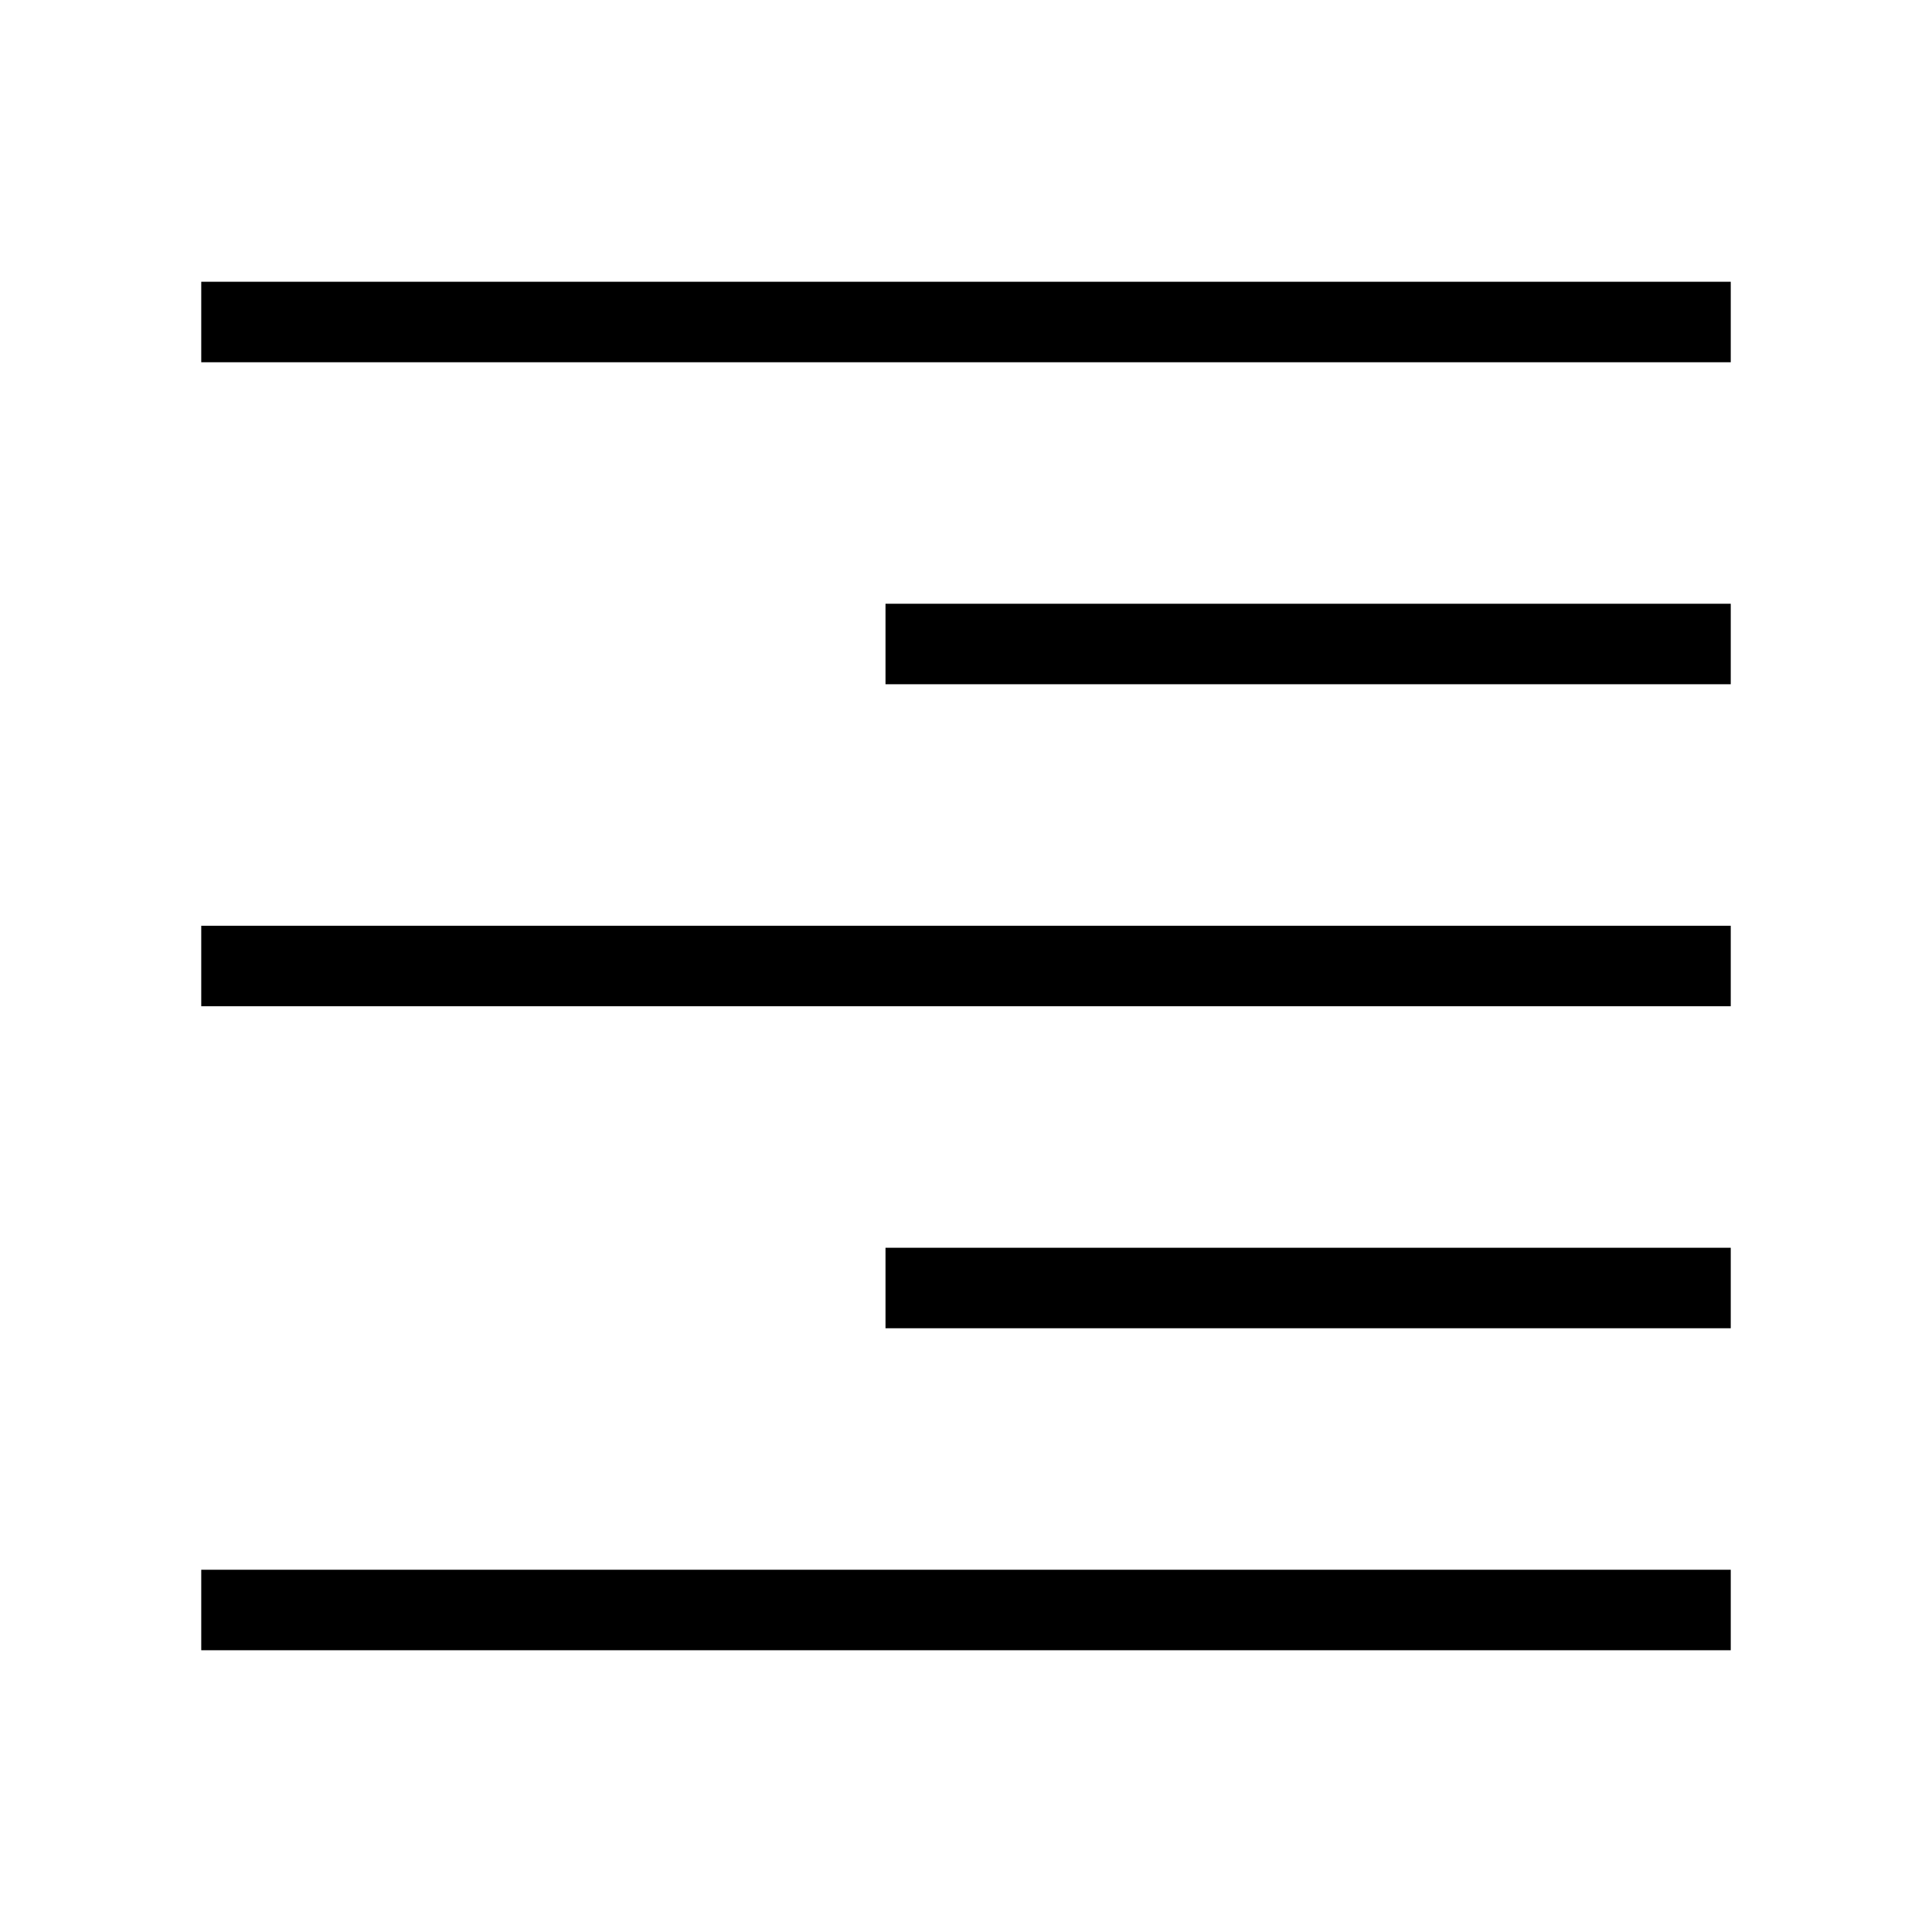
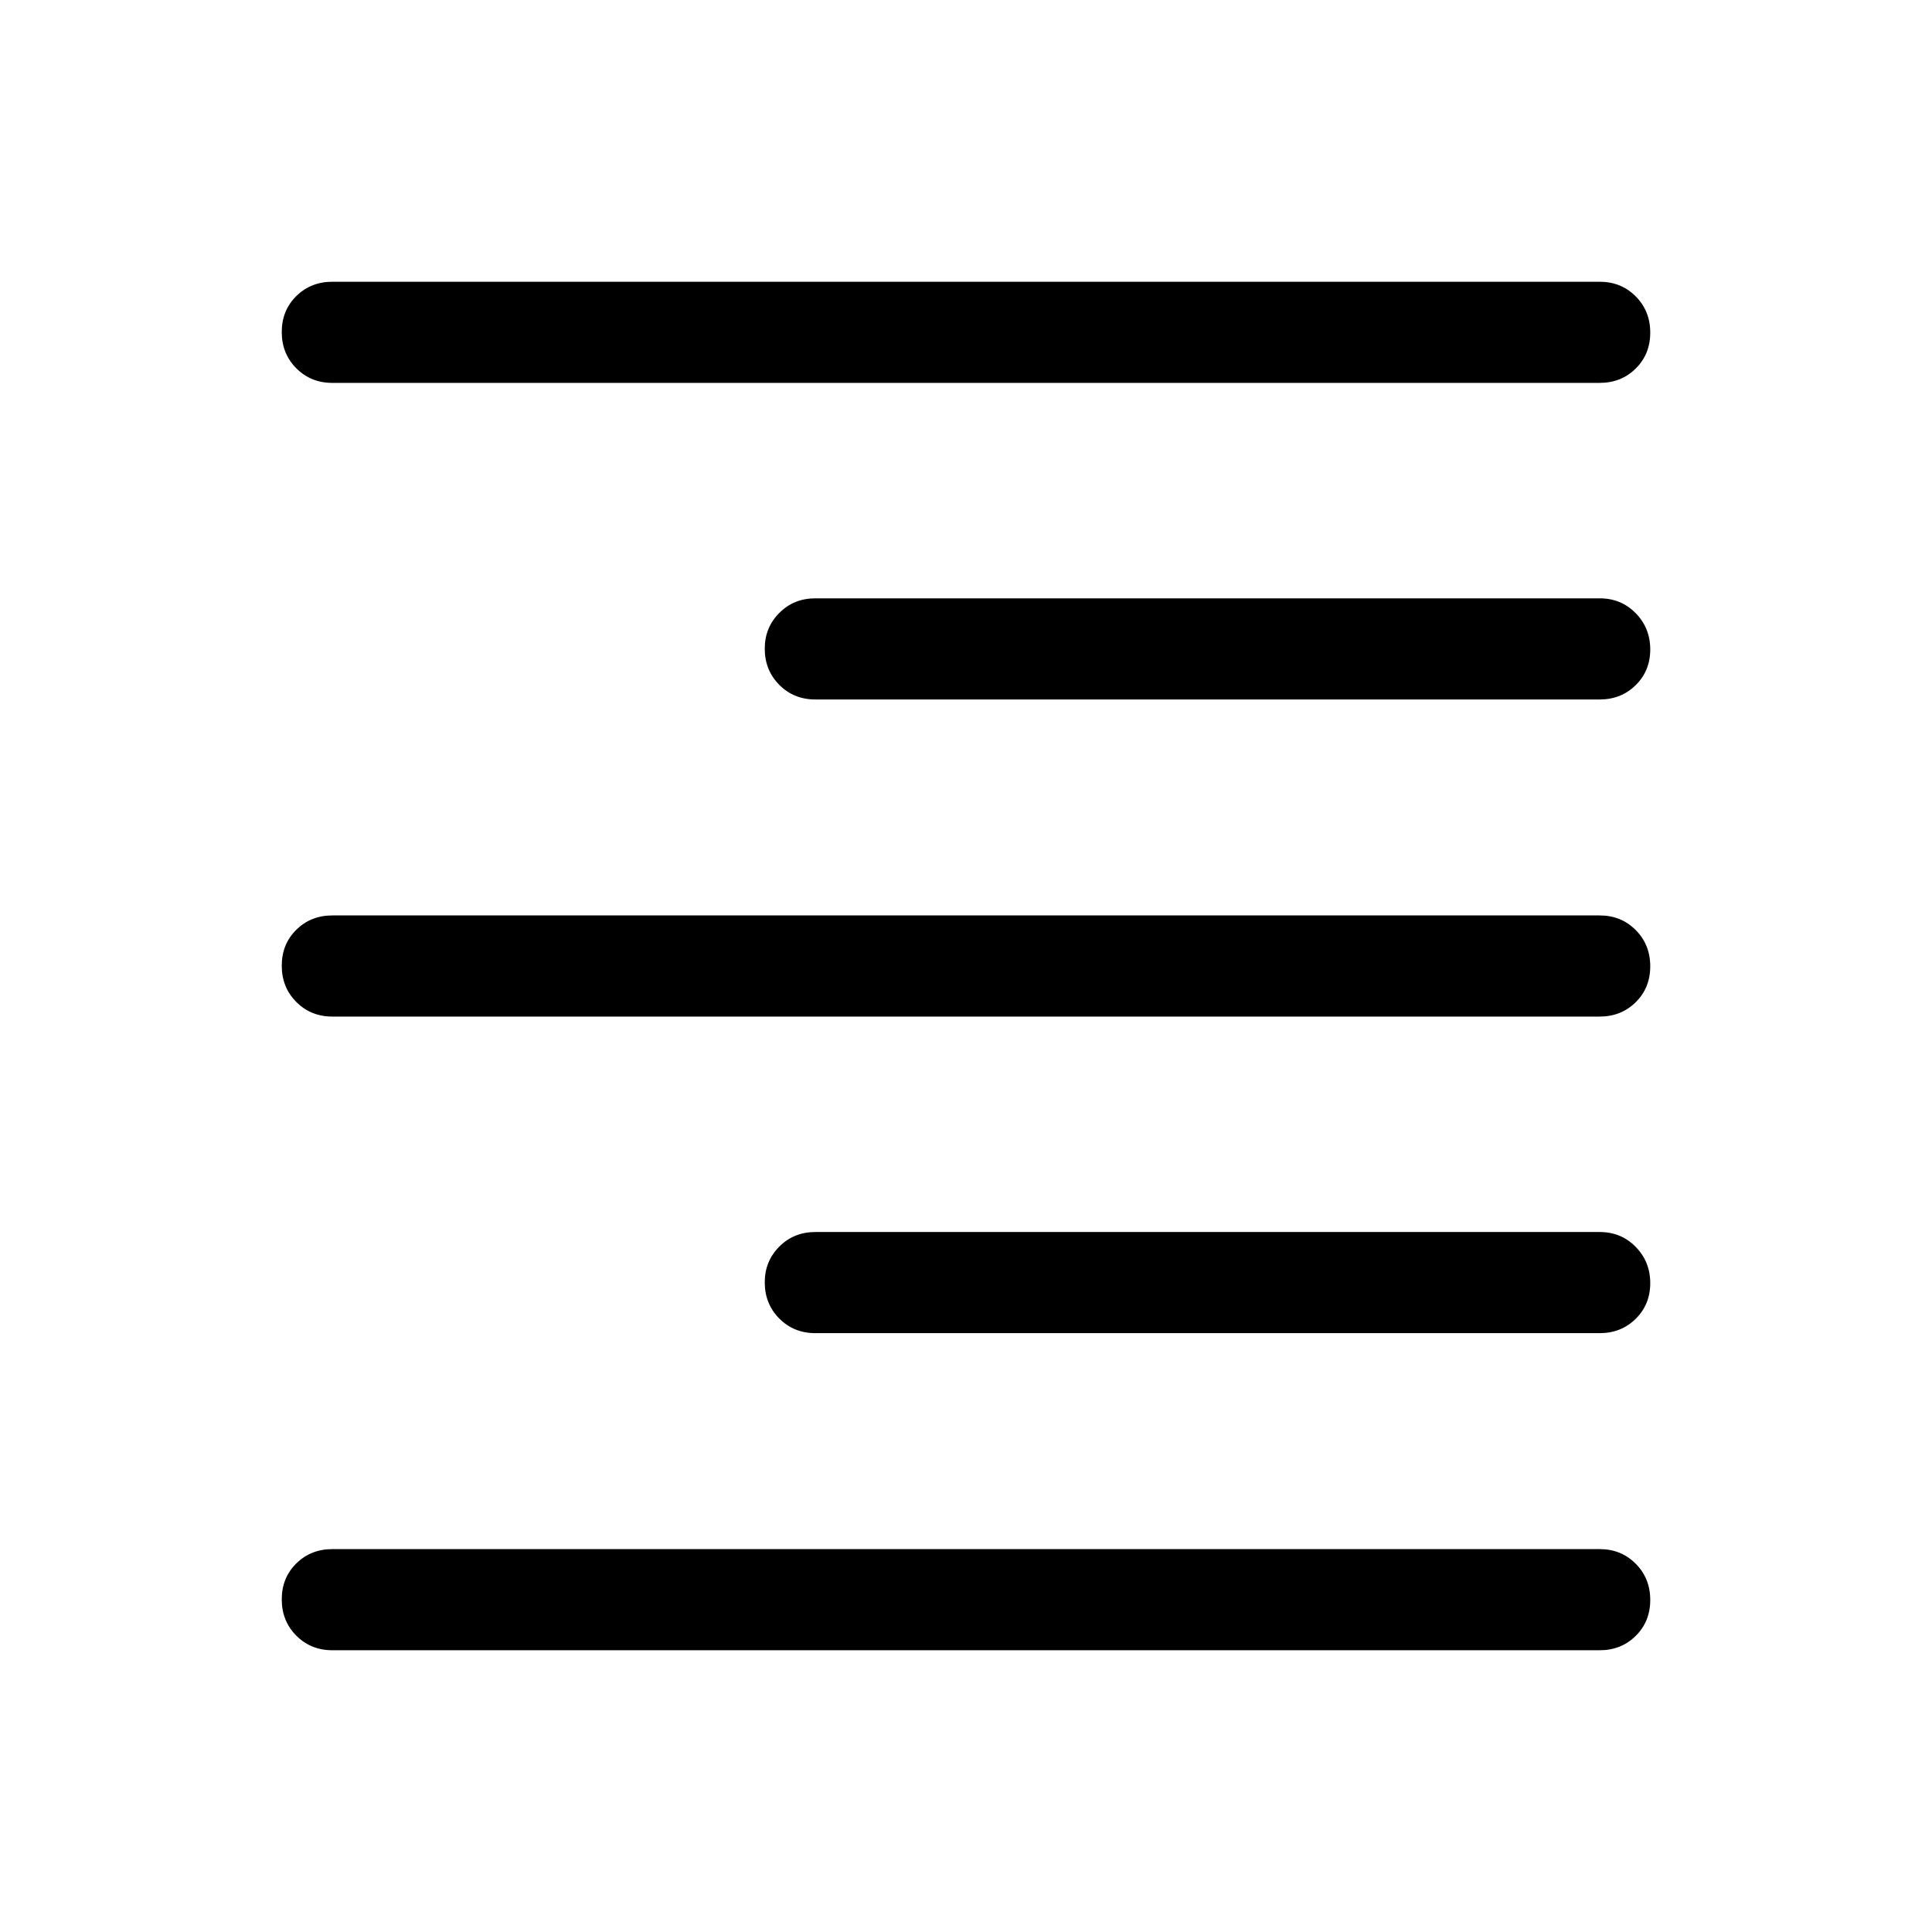
- <svg xmlns="http://www.w3.org/2000/svg" version="1.1" width="48" height="48" viewBox="0 0 48 48" enable-background="new 0 0 24.00 24.00" xml:space="preserve" id="svg4">
-   <defs id="defs8" />
-   <path style="fill:none;stroke:#000000;stroke-width:2;stroke-linecap:butt;stroke-linejoin:miter;stroke-opacity:1" d="M 5,8 H 43" id="path836" />
-   <path style="fill:none;stroke:#000000;stroke-width:2;stroke-linecap:butt;stroke-linejoin:miter;stroke-opacity:1" d="M 5,24 H 43" id="path838" />
-   <path style="fill:none;stroke:#000000;stroke-width:2;stroke-linecap:butt;stroke-linejoin:miter;stroke-opacity:1" d="M 5,40 H 43" id="path840" />
-   <path style="fill:none;stroke:#000000;stroke-width:2;stroke-linecap:butt;stroke-linejoin:miter;stroke-opacity:1" d="m 22,32 h 21" id="path842" />
-   <path style="fill:none;stroke:#000000;stroke-width:2;stroke-linecap:butt;stroke-linejoin:miter;stroke-opacity:1" d="m 22,16 h 21" id="path844" />
+ <svg xmlns="http://www.w3.org/2000/svg" height="40" viewBox="0 -960 960 960" width="40">
+   <path d="M165.129-769.744q-10.679 0-17.903-7.263-7.225-7.263-7.225-17.999 0-10.737 7.225-17.865 7.224-7.128 17.903-7.128h629.742q10.679 0 17.903 7.263 7.225 7.263 7.225 18 0 10.736-7.225 17.864-7.224 7.128-17.903 7.128H165.129Zm240 157.308q-10.679 0-17.903-7.262-7.225-7.262-7.225-17.996 0-10.485 7.225-17.741 7.224-7.256 17.903-7.256h389.742q10.679 0 17.903 7.386 7.225 7.387 7.225 18t-7.225 17.741q-7.224 7.128-17.903 7.128H405.129Zm-240 157.563q-10.679 0-17.903-7.262-7.225-7.263-7.225-18 0-10.736 7.225-17.864 7.224-7.128 17.903-7.128h629.742q10.679 0 17.903 7.262 7.225 7.263 7.225 18 0 10.736-7.225 17.864-7.224 7.128-17.903 7.128H165.129Zm240 157.308q-10.679 0-17.903-7.262-7.225-7.262-7.225-17.996 0-10.485 7.225-17.741 7.224-7.256 17.903-7.256h389.742q10.679 0 17.903 7.387 7.225 7.386 7.225 17.999t-7.225 17.741q-7.224 7.128-17.903 7.128H405.129Zm-240 157.564q-10.679 0-17.903-7.263-7.225-7.263-7.225-18 0-10.736 7.225-17.864 7.224-7.128 17.903-7.128h629.742q10.679 0 17.903 7.263 7.225 7.263 7.225 17.999 0 10.737-7.225 17.865-7.224 7.128-17.903 7.128H165.129Z" />
</svg>
